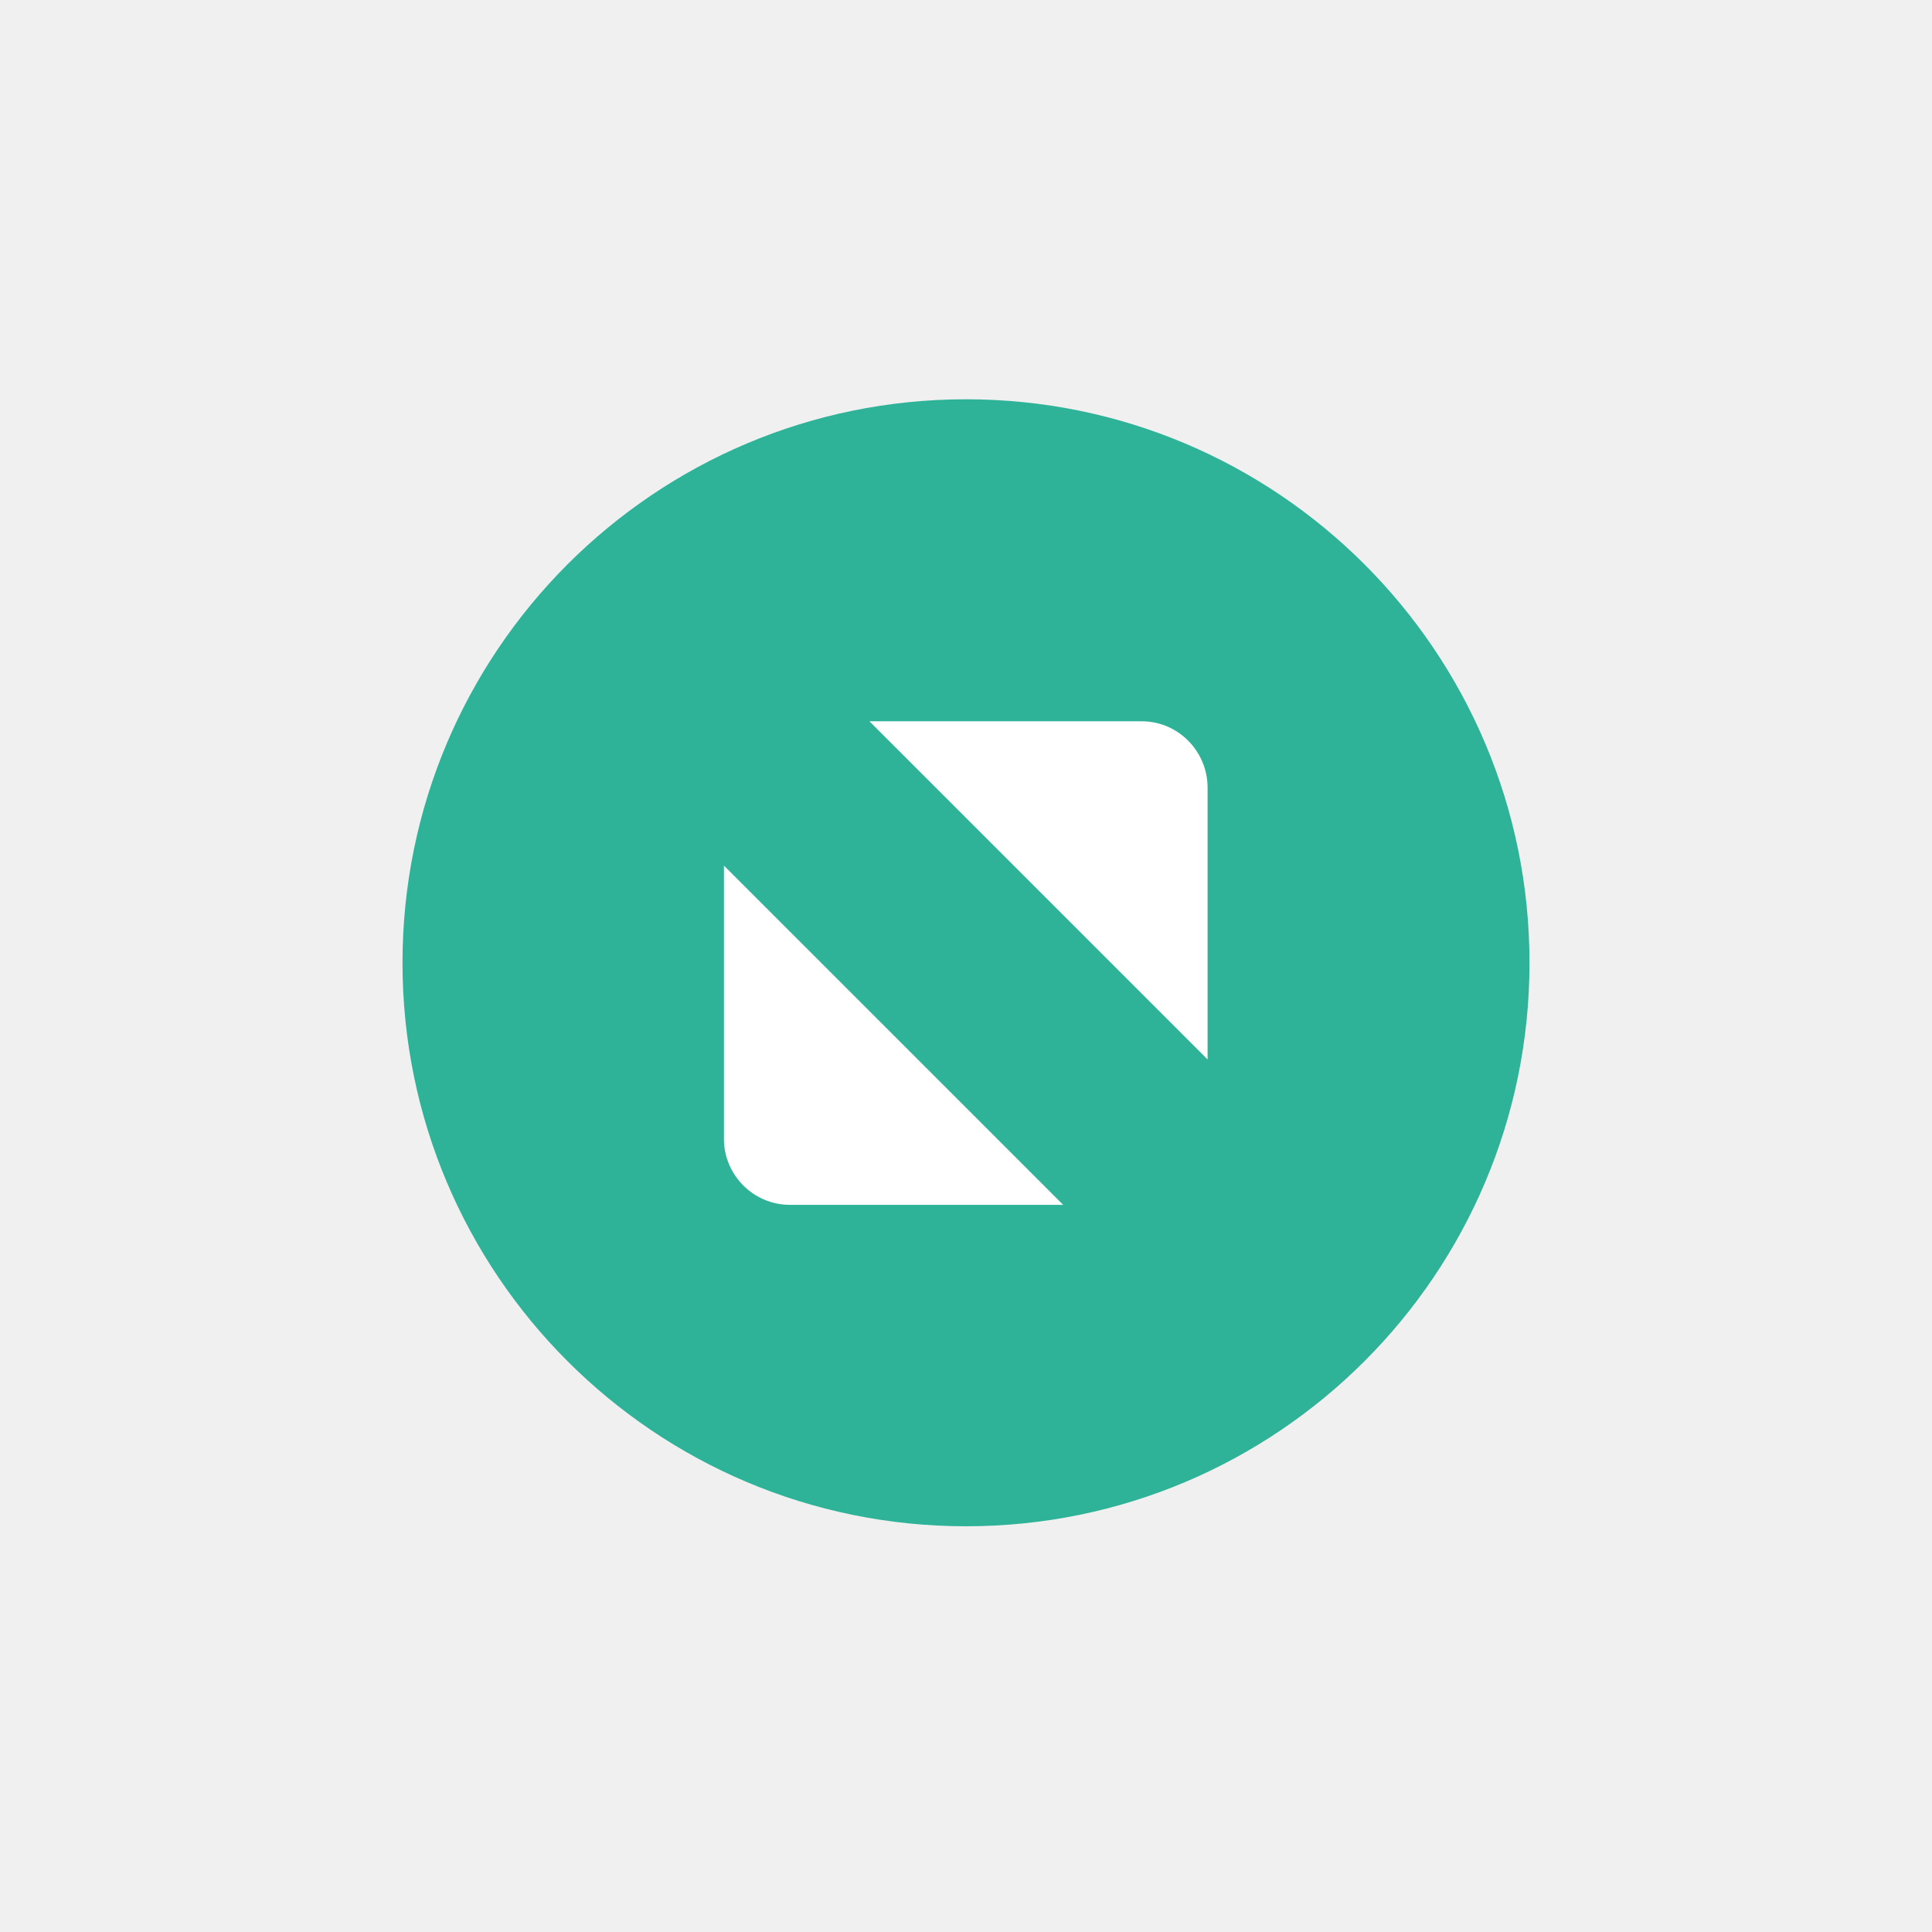
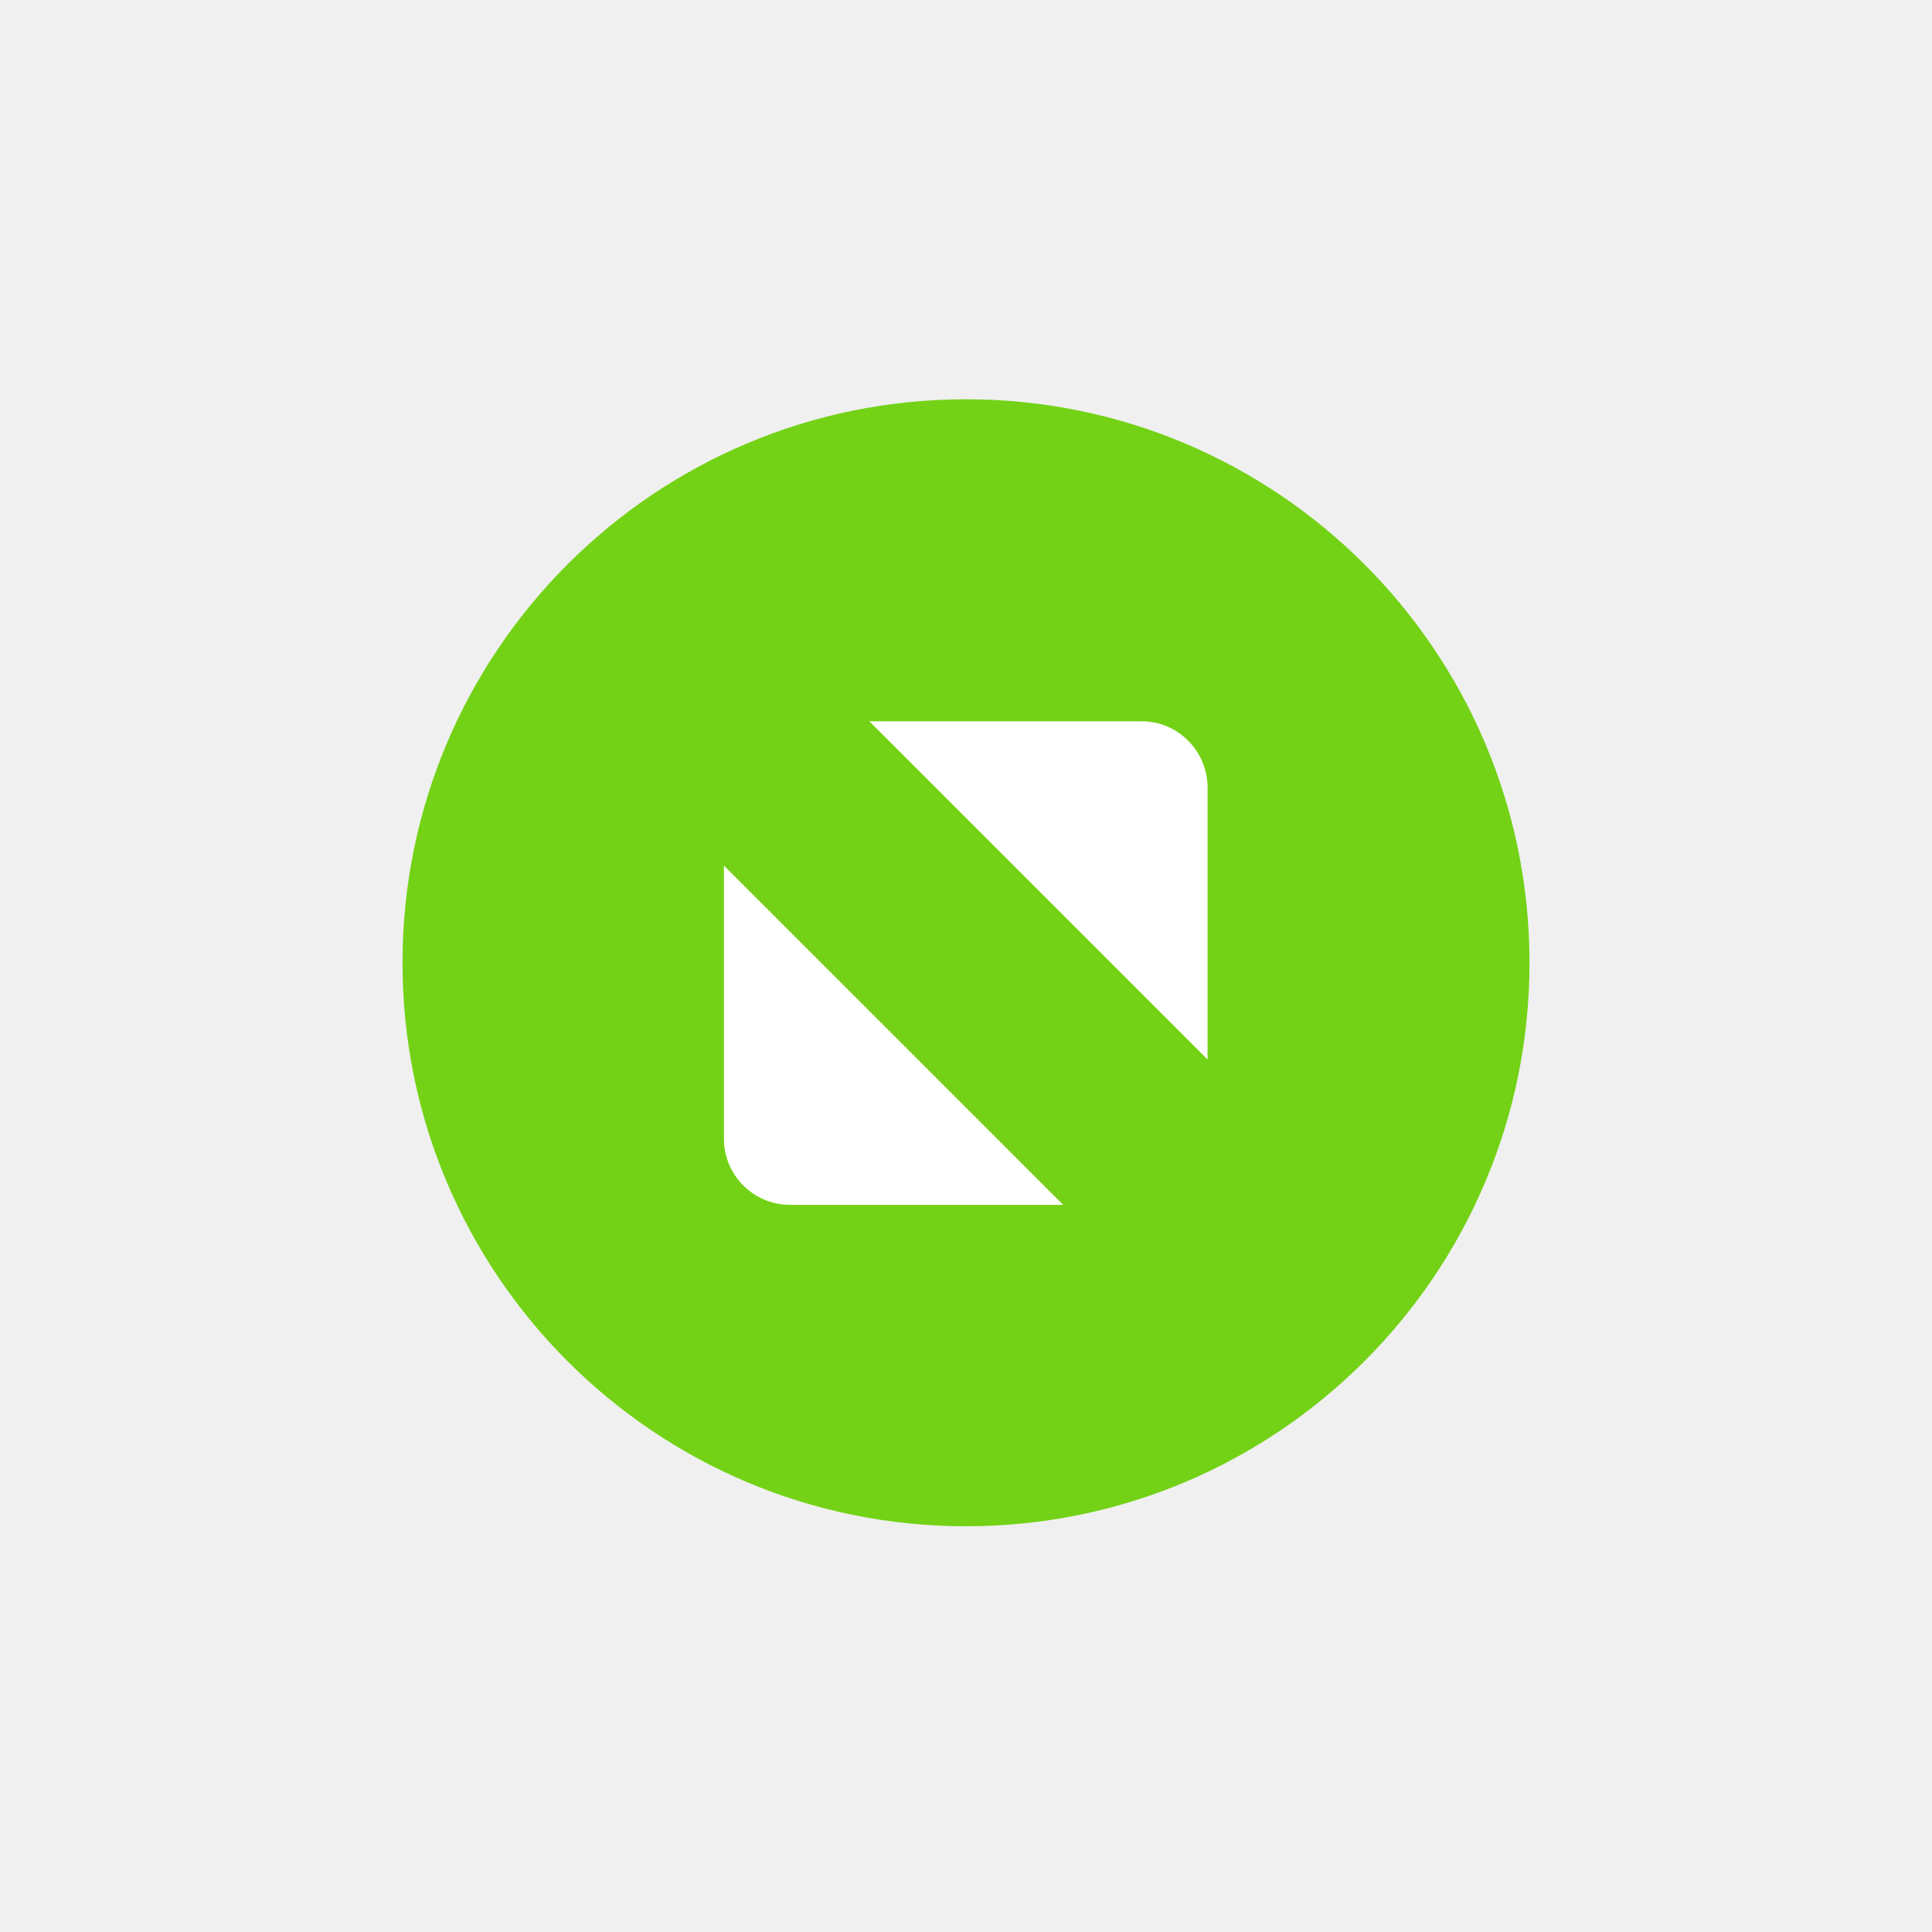
<svg xmlns="http://www.w3.org/2000/svg" width="24" height="24" enable-background="new" version="1.1">
  <g transform="translate(0 -1028.4)">
    <g id="titlebutton-max-active-dark" transform="translate(-408 1218)">
      <g transform="translate(-882 -432.64)">
        <g transform="translate(-132)">
          <g transform="translate(58)">
-             <circle cx="1376" cy="255" r="7" fill="#2eb398" />
+             <circle cx="1376" cy="255" r="7" fill="#73d216" />
          </g>
        </g>
        <g transform="translate(1294,247)" fill="#c0e3ff">
          <g transform="translate(-81 -967)" fill="#c0e3ff">
            <path d="m87.8 972h3.382c0.45 0 0.816 0.368 0.819 0.819v3.382zm2.407 6.007h-3.395c-0.45 0-0.819-0.368-0.819-0.819v-3.395l4.214 4.214" fill="#fff" fill-rule="evenodd" />
          </g>
        </g>
      </g>
      <rect x="412" y="-185.64" width="16" height="16" fill="none" />
    </g>
  </g>
</svg>
